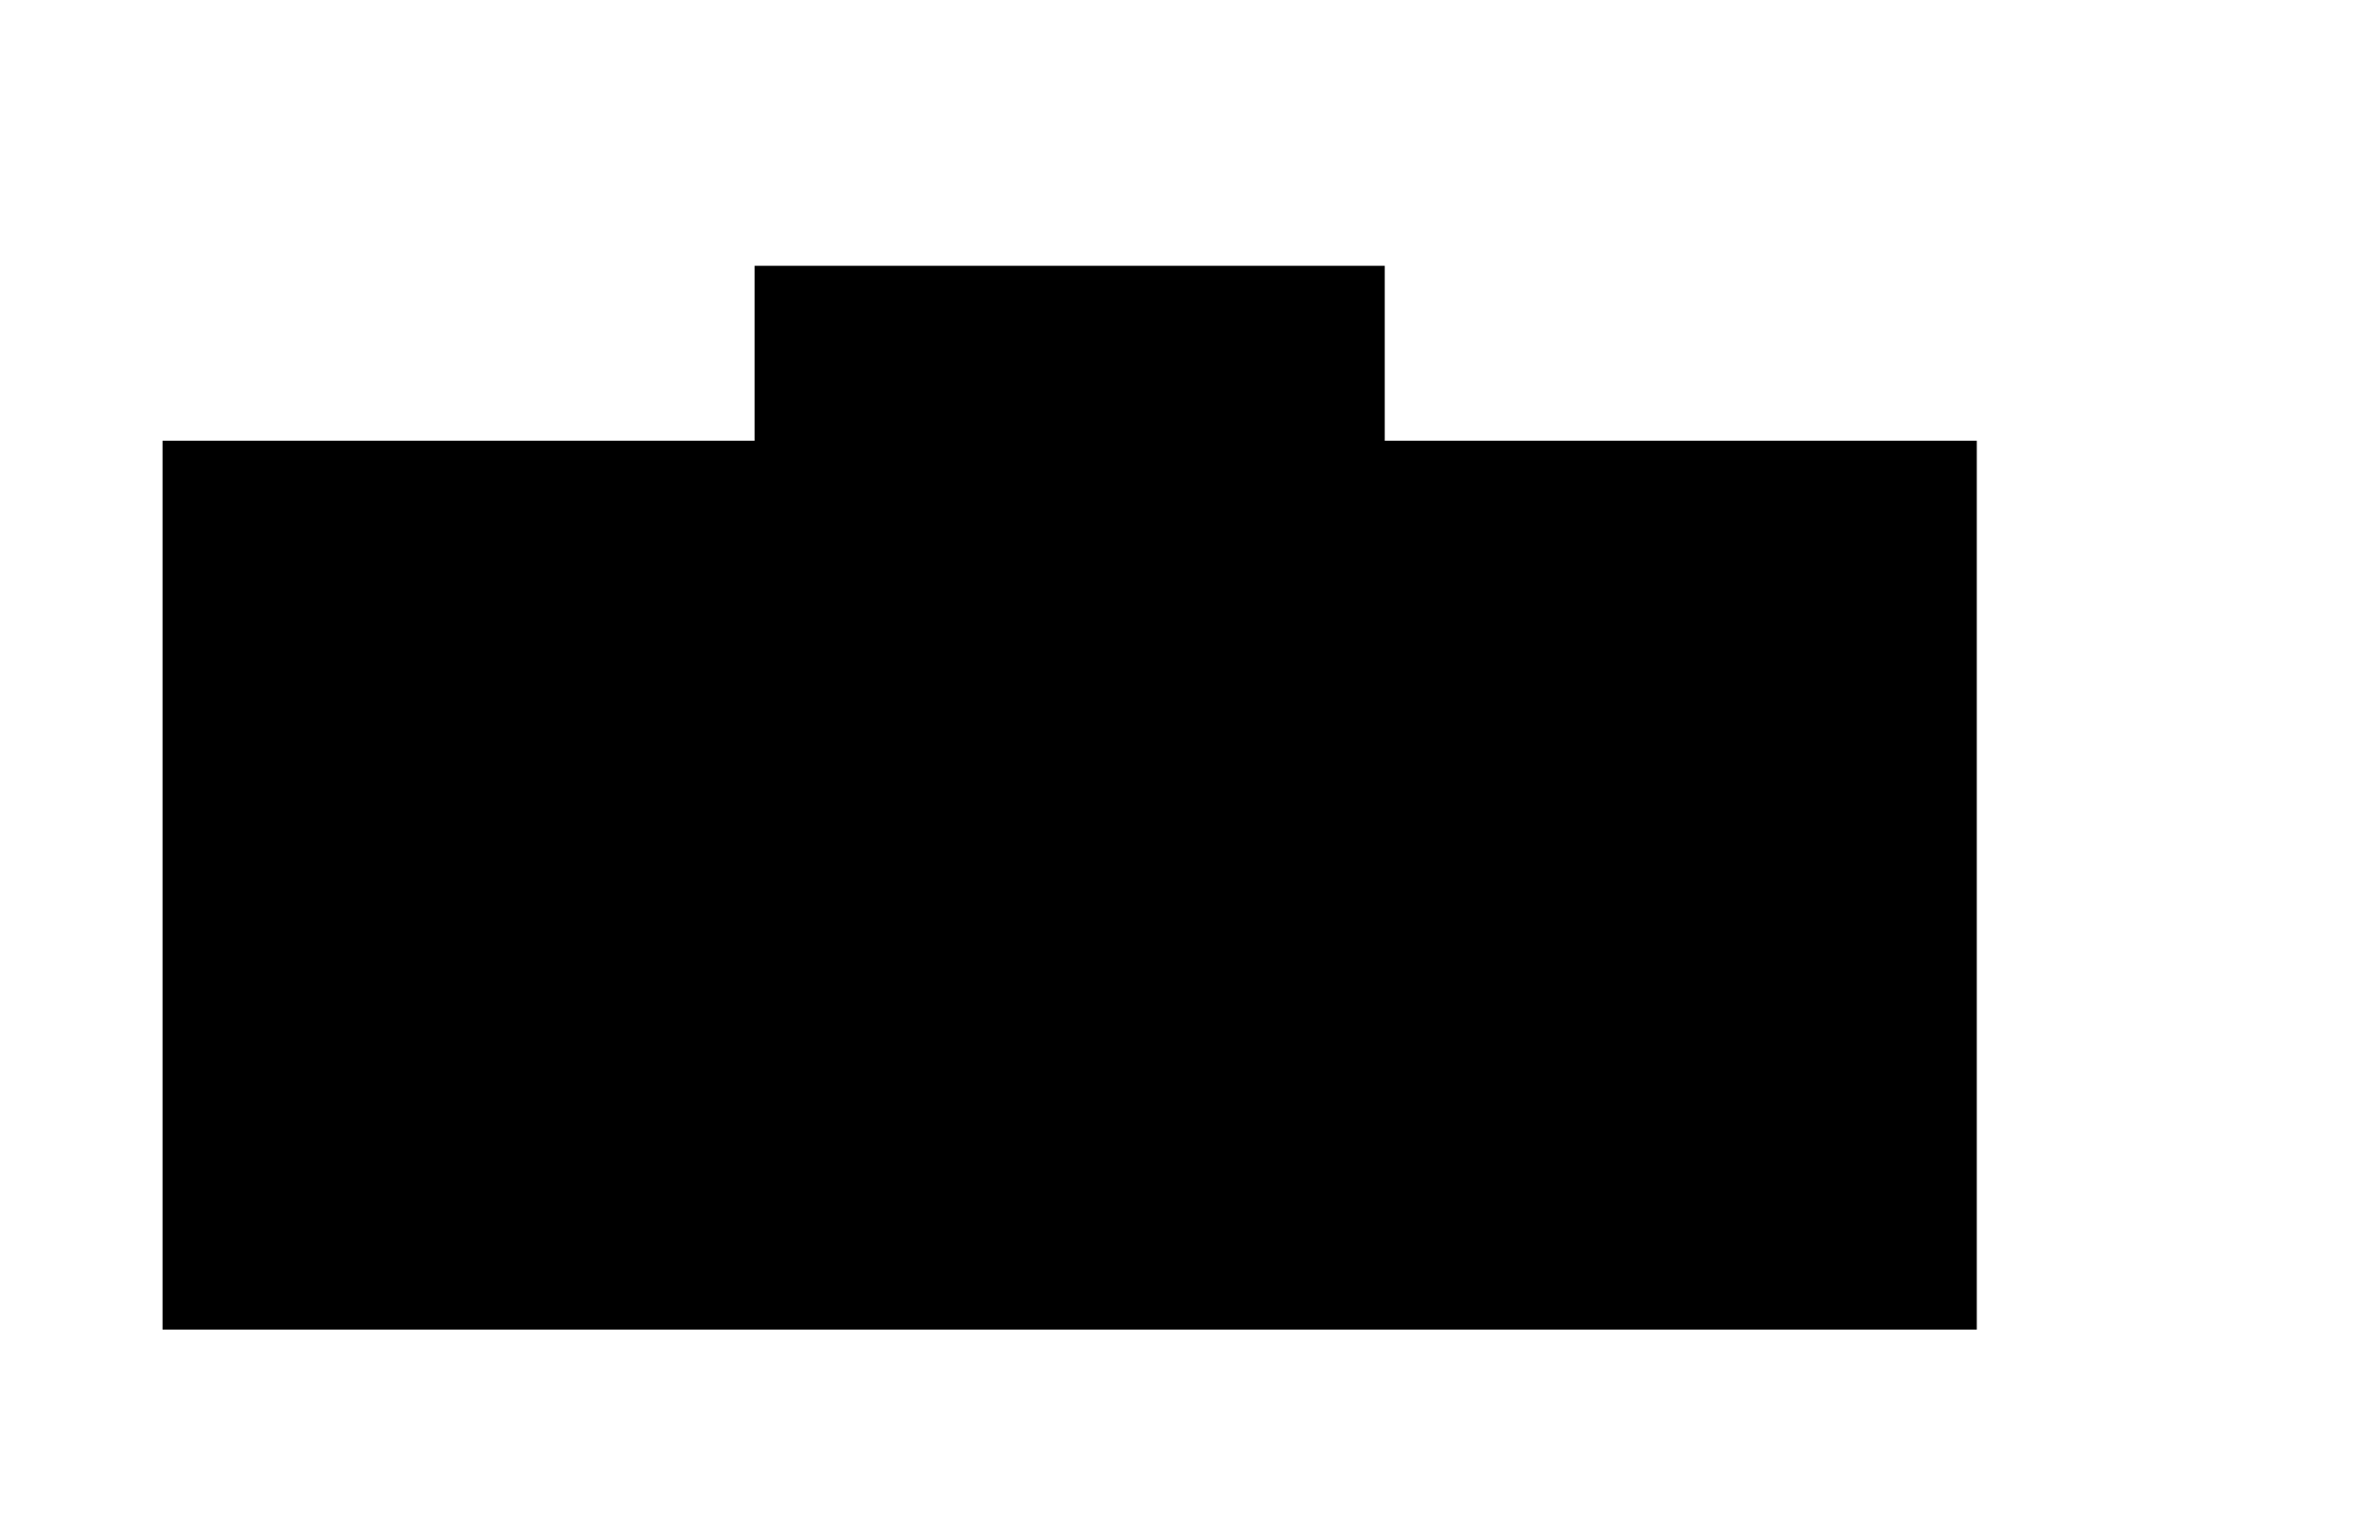
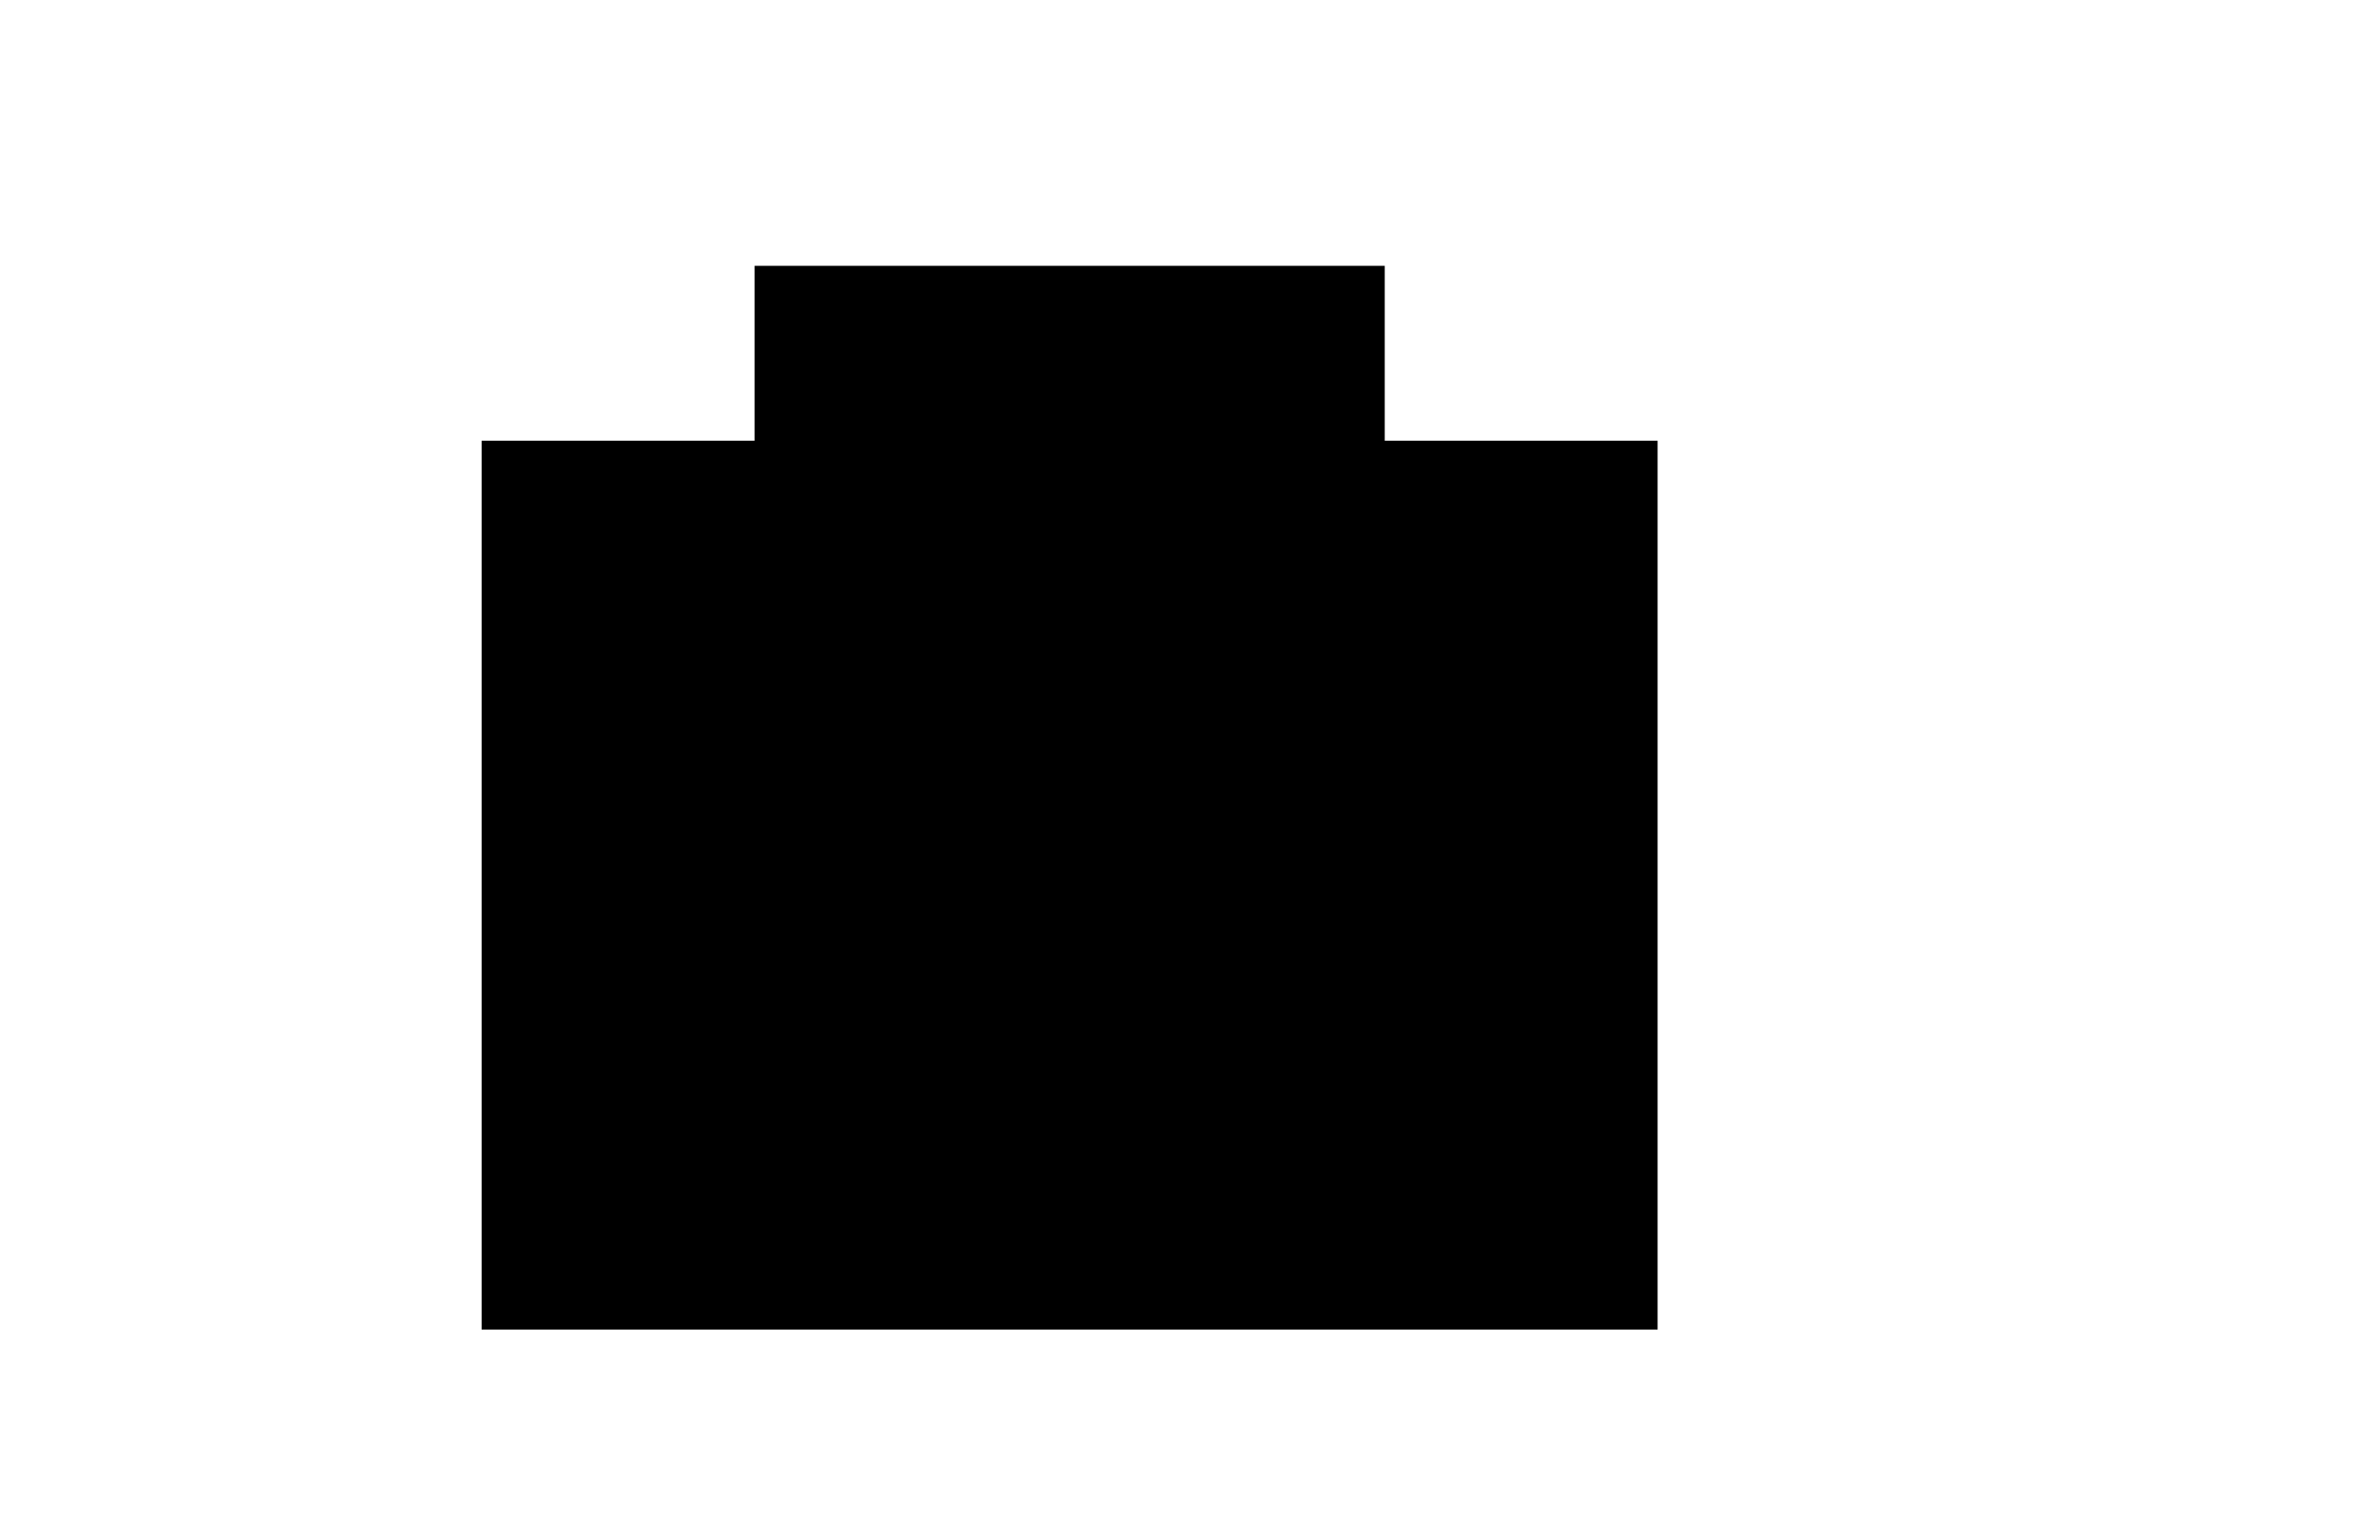
<svg xmlns="http://www.w3.org/2000/svg" width="17mm" height="11mm" viewBox="-11 -10 17 11" version="1.1" id="svg6">
  <defs id="defs10" />
-   <path d="m -1.109,-8.101 v 1.25 H 3.12 v 6.35 H -8.781 -9.839 V -6.851 h 3.884 0.345 v -1.25 z" id="path4" style="fill:#000000;stroke:none;stroke-width:0.5" />
+   <path style="fill:#000000;stroke:none;stroke-width:1.89" d="m 20.371,7.178 v 4.723 h -7.369 v 24 H 44.75 v -24 H 37.383 V 7.178 Z" id="path4" transform="matrix(0.2645833,0,0,0.2645833,-11,-10)" />
</svg>
